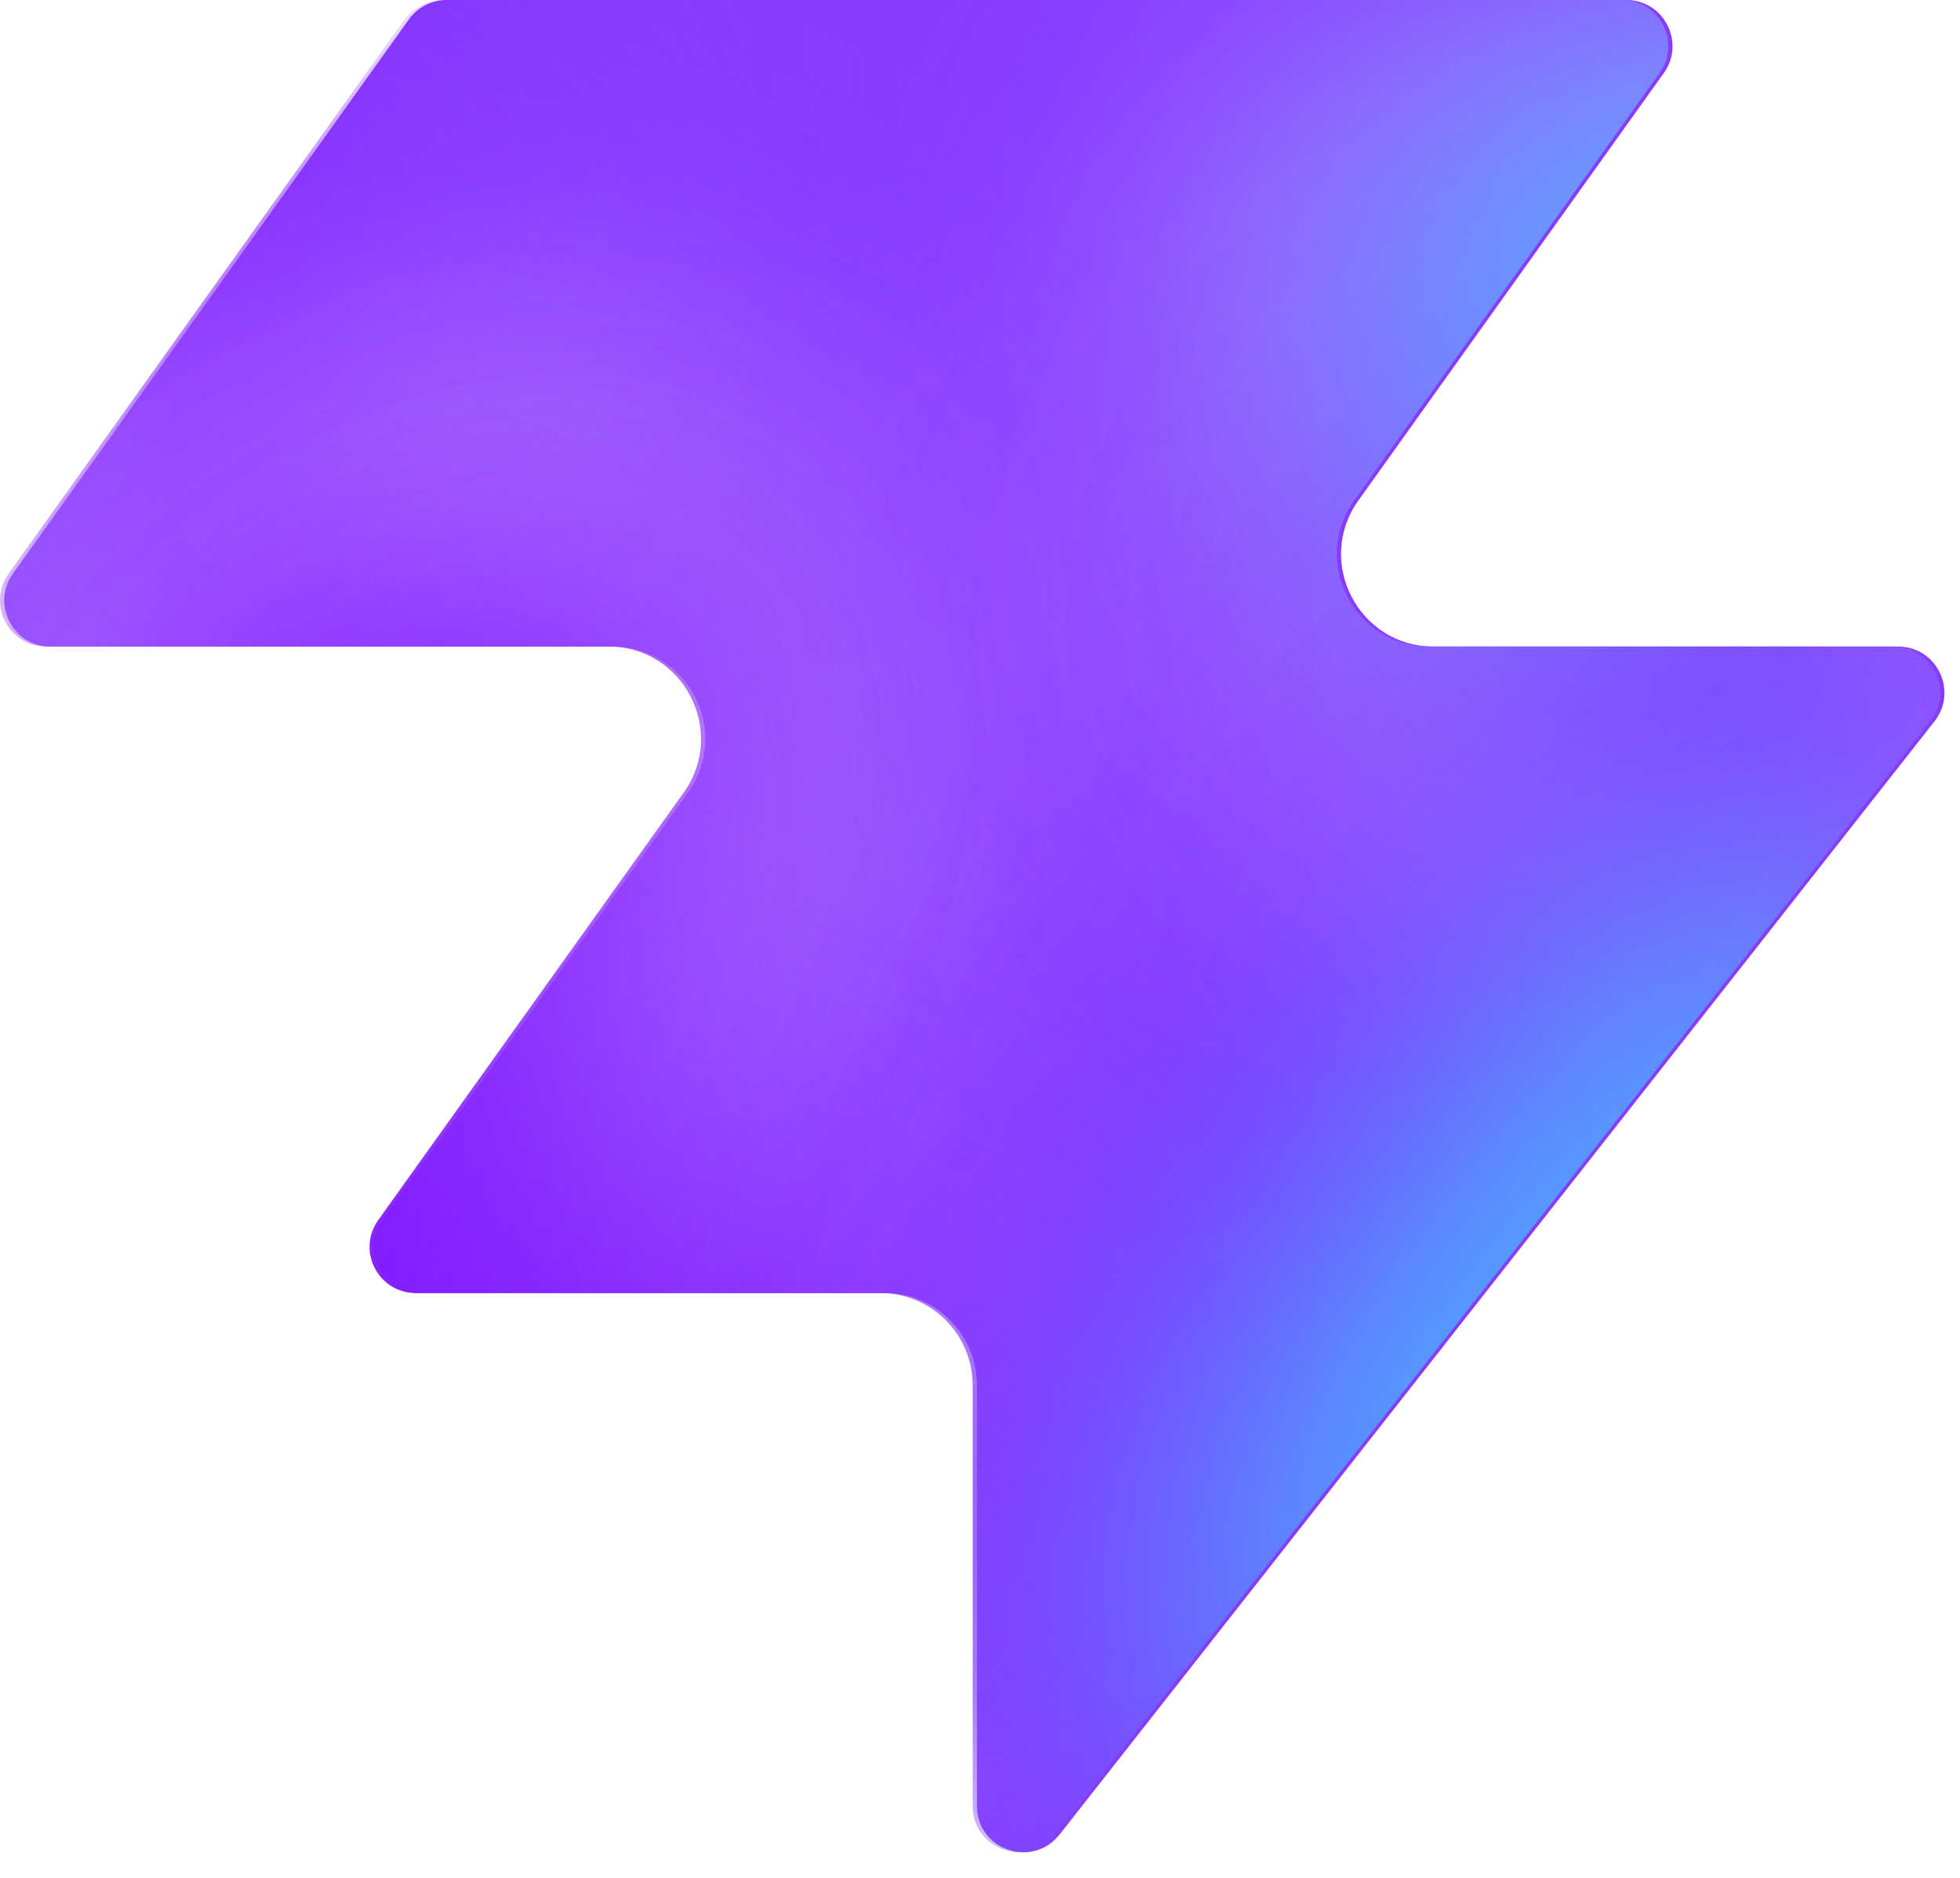
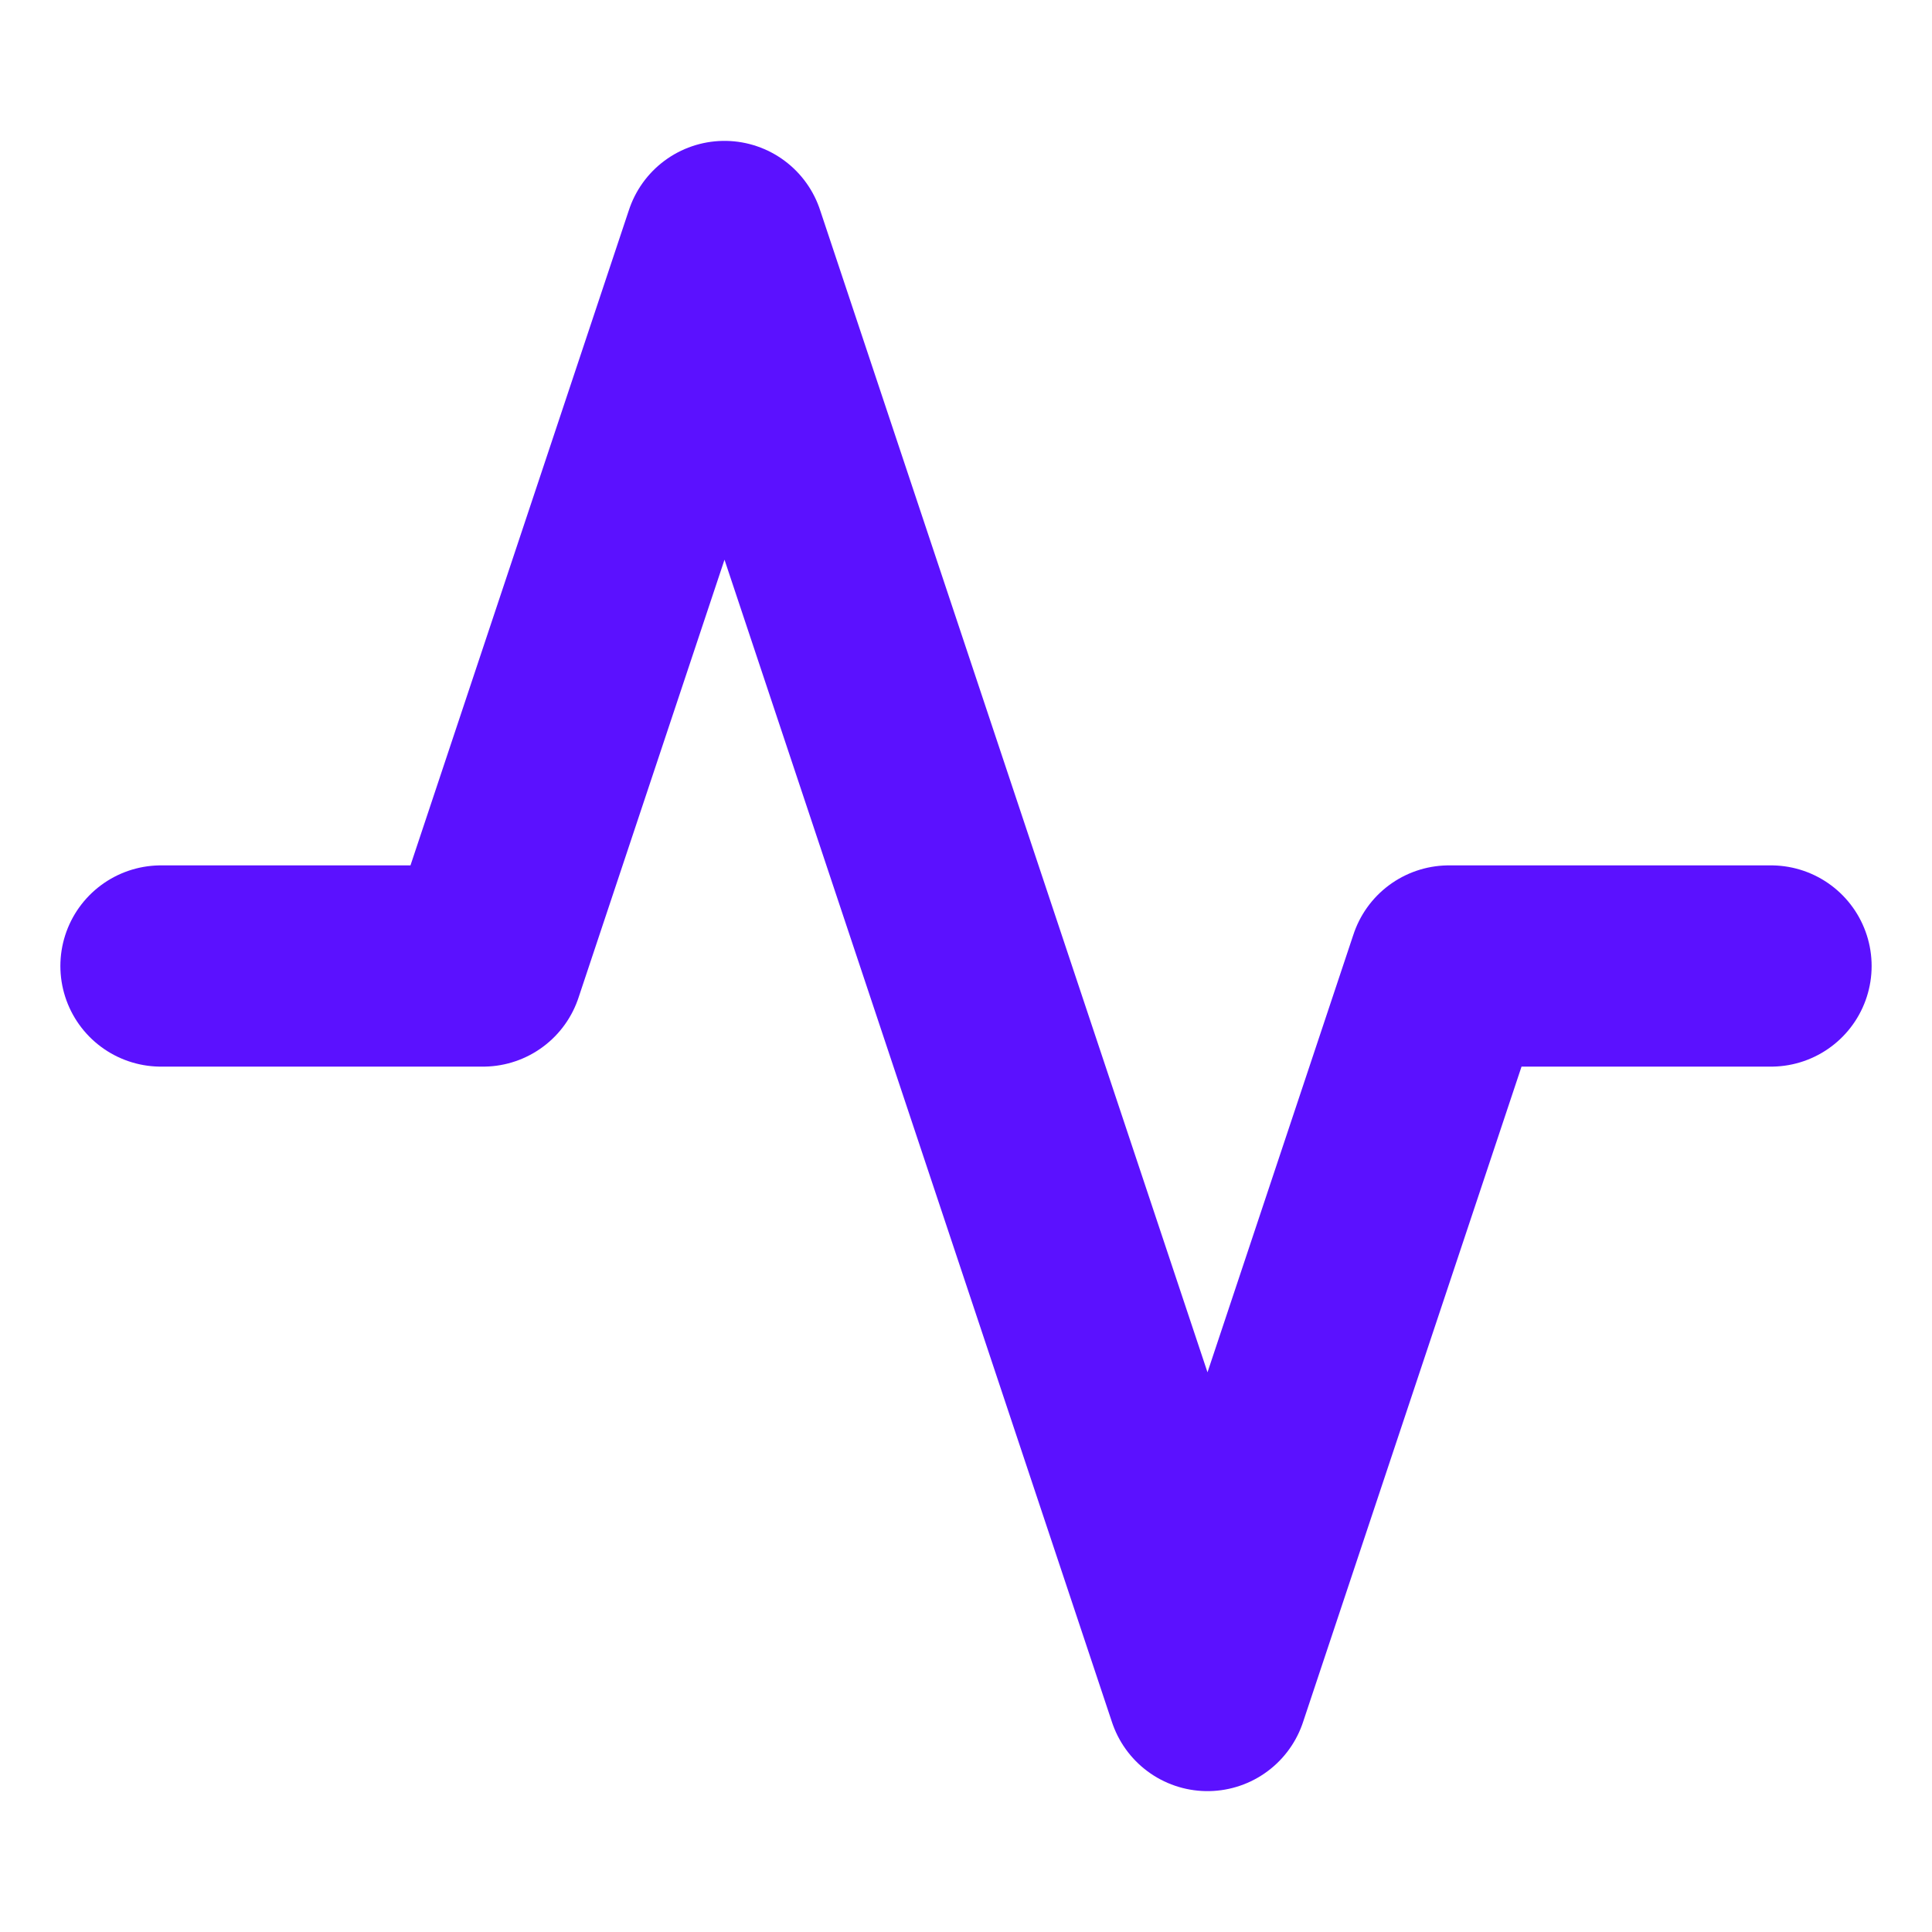
- <svg xmlns="http://www.w3.org/2000/svg" width="48" height="46" fill="none" viewBox="0 0 48 46">
-   <path fill="#863bff" d="M25.946 44.938c-.664.845-2.021.375-2.021-.698V33.937a2.26 2.26 0 0 0-2.262-2.262H10.287c-.92 0-1.456-1.04-.92-1.788l7.48-10.471c1.07-1.497 0-3.578-1.842-3.578H1.237c-.92 0-1.456-1.04-.92-1.788L10.013.474c.214-.297.556-.474.92-.474h28.894c.92 0 1.456 1.04.92 1.788l-7.48 10.471c-1.07 1.498 0 3.579 1.842 3.579h11.377c.943 0 1.473 1.088.89 1.83L25.947 44.94z" style="fill:#863bff;fill:color(display-p3 .525 .23 1);fill-opacity:1" />
-   <mask id="a" width="48" height="46" x="0" y="0" maskUnits="userSpaceOnUse" style="mask-type:alpha">
-     <path fill="#000" d="M25.842 44.938c-.664.844-2.021.375-2.021-.698V33.937a2.26 2.26 0 0 0-2.262-2.262H10.183c-.92 0-1.456-1.04-.92-1.788l7.48-10.471c1.07-1.498 0-3.579-1.842-3.579H1.133c-.92 0-1.456-1.04-.92-1.787L9.91.473c.214-.297.556-.474.92-.474h28.894c.92 0 1.456 1.04.92 1.788l-7.48 10.471c-1.07 1.498 0 3.578 1.842 3.578h11.377c.943 0 1.473 1.088.89 1.832L25.843 44.94z" style="fill:#000;fill-opacity:1" />
-   </mask>
-   <g mask="url(#a)">
-     <g filter="url(#b)">
-       <ellipse cx="5.508" cy="14.704" fill="#ede6ff" rx="5.508" ry="14.704" style="fill:#ede6ff;fill:color(display-p3 .927 .903 1);fill-opacity:1" transform="matrix(.00324 1 1 -.00324 -4.47 31.516)" />
-     </g>
-     <g filter="url(#c)">
-       <ellipse cx="10.399" cy="29.851" fill="#ede6ff" rx="10.399" ry="29.851" style="fill:#ede6ff;fill:color(display-p3 .927 .903 1);fill-opacity:1" transform="matrix(.00324 1 1 -.00324 -39.328 7.883)" />
-     </g>
-     <g filter="url(#d)">
-       <ellipse cx="5.508" cy="30.487" fill="#7e14ff" rx="5.508" ry="30.487" style="fill:#7e14ff;fill:color(display-p3 .492 .077 1);fill-opacity:1" transform="rotate(89.814 -25.913 -14.639)scale(1 -1)" />
-     </g>
-     <g filter="url(#e)">
-       <ellipse cx="5.508" cy="30.599" fill="#7e14ff" rx="5.508" ry="30.599" style="fill:#7e14ff;fill:color(display-p3 .492 .077 1);fill-opacity:1" transform="rotate(89.814 -32.644 -3.334)scale(1 -1)" />
-     </g>
-     <g filter="url(#f)">
-       <ellipse cx="5.508" cy="30.599" fill="#7e14ff" rx="5.508" ry="30.599" style="fill:#7e14ff;fill:color(display-p3 .492 .077 1);fill-opacity:1" transform="matrix(.00324 1 1 -.00324 -34.34 30.47)" />
-     </g>
-     <g filter="url(#g)">
-       <ellipse cx="14.072" cy="22.078" fill="#ede6ff" rx="14.072" ry="22.078" style="fill:#ede6ff;fill:color(display-p3 .927 .903 1);fill-opacity:1" transform="rotate(93.35 24.506 48.493)scale(-1 1)" />
-     </g>
-     <g filter="url(#h)">
-       <ellipse cx="3.47" cy="21.501" fill="#7e14ff" rx="3.47" ry="21.501" style="fill:#7e14ff;fill:color(display-p3 .492 .077 1);fill-opacity:1" transform="rotate(89.009 28.708 47.59)scale(-1 1)" />
-     </g>
-     <g filter="url(#i)">
-       <ellipse cx="3.47" cy="21.501" fill="#7e14ff" rx="3.47" ry="21.501" style="fill:#7e14ff;fill:color(display-p3 .492 .077 1);fill-opacity:1" transform="rotate(89.009 28.708 47.59)scale(-1 1)" />
-     </g>
-     <g filter="url(#j)">
-       <ellipse cx=".387" cy="8.972" fill="#7e14ff" rx="4.407" ry="29.108" style="fill:#7e14ff;fill:color(display-p3 .492 .077 1);fill-opacity:1" transform="rotate(39.51 .387 8.972)" />
-     </g>
-     <g filter="url(#k)">
-       <ellipse cx="47.523" cy="-6.092" fill="#7e14ff" rx="4.407" ry="29.108" style="fill:#7e14ff;fill:color(display-p3 .492 .077 1);fill-opacity:1" transform="rotate(37.892 47.523 -6.092)" />
-     </g>
-     <g filter="url(#l)">
-       <ellipse cx="41.412" cy="6.333" fill="#47bfff" rx="5.971" ry="9.665" style="fill:#47bfff;fill:color(display-p3 .28 .748 1);fill-opacity:1" transform="rotate(37.892 41.412 6.333)" />
-     </g>
-     <g filter="url(#m)">
-       <ellipse cx="-1.879" cy="38.332" fill="#7e14ff" rx="4.407" ry="29.108" style="fill:#7e14ff;fill:color(display-p3 .492 .077 1);fill-opacity:1" transform="rotate(37.892 -1.88 38.332)" />
-     </g>
-     <g filter="url(#n)">
-       <ellipse cx="-1.879" cy="38.332" fill="#7e14ff" rx="4.407" ry="29.108" style="fill:#7e14ff;fill:color(display-p3 .492 .077 1);fill-opacity:1" transform="rotate(37.892 -1.88 38.332)" />
-     </g>
-     <g filter="url(#o)">
-       <ellipse cx="35.651" cy="29.907" fill="#7e14ff" rx="4.407" ry="29.108" style="fill:#7e14ff;fill:color(display-p3 .492 .077 1);fill-opacity:1" transform="rotate(37.892 35.651 29.907)" />
-     </g>
-     <g filter="url(#p)">
-       <ellipse cx="38.418" cy="32.4" fill="#47bfff" rx="5.971" ry="15.297" style="fill:#47bfff;fill:color(display-p3 .28 .748 1);fill-opacity:1" transform="rotate(37.892 38.418 32.4)" />
-     </g>
-   </g>
-   <defs>
-     <filter id="b" width="60.045" height="41.654" x="-19.77" y="16.149" color-interpolation-filters="sRGB" filterUnits="userSpaceOnUse">
-       <feFlood flood-opacity="0" result="BackgroundImageFix" />
-       <feBlend in="SourceGraphic" in2="BackgroundImageFix" result="shape" />
-       <feGaussianBlur result="effect1_foregroundBlur_2002_17158" stdDeviation="7.659" />
-     </filter>
-     <filter id="c" width="90.34" height="51.437" x="-54.613" y="-7.533" color-interpolation-filters="sRGB" filterUnits="userSpaceOnUse">
-       <feFlood flood-opacity="0" result="BackgroundImageFix" />
-       <feBlend in="SourceGraphic" in2="BackgroundImageFix" result="shape" />
-       <feGaussianBlur result="effect1_foregroundBlur_2002_17158" stdDeviation="7.659" />
-     </filter>
-     <filter id="d" width="79.355" height="29.4" x="-49.64" y="2.03" color-interpolation-filters="sRGB" filterUnits="userSpaceOnUse">
-       <feFlood flood-opacity="0" result="BackgroundImageFix" />
-       <feBlend in="SourceGraphic" in2="BackgroundImageFix" result="shape" />
-       <feGaussianBlur result="effect1_foregroundBlur_2002_17158" stdDeviation="4.596" />
-     </filter>
-     <filter id="e" width="79.579" height="29.4" x="-45.045" y="20.029" color-interpolation-filters="sRGB" filterUnits="userSpaceOnUse">
-       <feFlood flood-opacity="0" result="BackgroundImageFix" />
-       <feBlend in="SourceGraphic" in2="BackgroundImageFix" result="shape" />
-       <feGaussianBlur result="effect1_foregroundBlur_2002_17158" stdDeviation="4.596" />
-     </filter>
-     <filter id="f" width="79.579" height="29.4" x="-43.513" y="21.178" color-interpolation-filters="sRGB" filterUnits="userSpaceOnUse">
-       <feFlood flood-opacity="0" result="BackgroundImageFix" />
-       <feBlend in="SourceGraphic" in2="BackgroundImageFix" result="shape" />
-       <feGaussianBlur result="effect1_foregroundBlur_2002_17158" stdDeviation="4.596" />
-     </filter>
-     <filter id="g" width="74.749" height="58.852" x="15.756" y="-17.901" color-interpolation-filters="sRGB" filterUnits="userSpaceOnUse">
-       <feFlood flood-opacity="0" result="BackgroundImageFix" />
-       <feBlend in="SourceGraphic" in2="BackgroundImageFix" result="shape" />
-       <feGaussianBlur result="effect1_foregroundBlur_2002_17158" stdDeviation="7.659" />
-     </filter>
-     <filter id="h" width="61.377" height="25.362" x="23.548" y="2.284" color-interpolation-filters="sRGB" filterUnits="userSpaceOnUse">
-       <feFlood flood-opacity="0" result="BackgroundImageFix" />
-       <feBlend in="SourceGraphic" in2="BackgroundImageFix" result="shape" />
-       <feGaussianBlur result="effect1_foregroundBlur_2002_17158" stdDeviation="4.596" />
-     </filter>
-     <filter id="i" width="61.377" height="25.362" x="23.548" y="2.284" color-interpolation-filters="sRGB" filterUnits="userSpaceOnUse">
-       <feFlood flood-opacity="0" result="BackgroundImageFix" />
-       <feBlend in="SourceGraphic" in2="BackgroundImageFix" result="shape" />
-       <feGaussianBlur result="effect1_foregroundBlur_2002_17158" stdDeviation="4.596" />
-     </filter>
-     <filter id="j" width="56.045" height="63.649" x="-27.636" y="-22.853" color-interpolation-filters="sRGB" filterUnits="userSpaceOnUse">
-       <feFlood flood-opacity="0" result="BackgroundImageFix" />
-       <feBlend in="SourceGraphic" in2="BackgroundImageFix" result="shape" />
-       <feGaussianBlur result="effect1_foregroundBlur_2002_17158" stdDeviation="4.596" />
-     </filter>
-     <filter id="k" width="54.814" height="64.646" x="20.116" y="-38.415" color-interpolation-filters="sRGB" filterUnits="userSpaceOnUse">
-       <feFlood flood-opacity="0" result="BackgroundImageFix" />
-       <feBlend in="SourceGraphic" in2="BackgroundImageFix" result="shape" />
-       <feGaussianBlur result="effect1_foregroundBlur_2002_17158" stdDeviation="4.596" />
-     </filter>
-     <filter id="l" width="33.541" height="35.313" x="24.641" y="-11.323" color-interpolation-filters="sRGB" filterUnits="userSpaceOnUse">
-       <feFlood flood-opacity="0" result="BackgroundImageFix" />
-       <feBlend in="SourceGraphic" in2="BackgroundImageFix" result="shape" />
-       <feGaussianBlur result="effect1_foregroundBlur_2002_17158" stdDeviation="4.596" />
-     </filter>
-     <filter id="m" width="54.814" height="64.646" x="-29.286" y="6.009" color-interpolation-filters="sRGB" filterUnits="userSpaceOnUse">
-       <feFlood flood-opacity="0" result="BackgroundImageFix" />
-       <feBlend in="SourceGraphic" in2="BackgroundImageFix" result="shape" />
-       <feGaussianBlur result="effect1_foregroundBlur_2002_17158" stdDeviation="4.596" />
-     </filter>
-     <filter id="n" width="54.814" height="64.646" x="-29.286" y="6.009" color-interpolation-filters="sRGB" filterUnits="userSpaceOnUse">
-       <feFlood flood-opacity="0" result="BackgroundImageFix" />
-       <feBlend in="SourceGraphic" in2="BackgroundImageFix" result="shape" />
-       <feGaussianBlur result="effect1_foregroundBlur_2002_17158" stdDeviation="4.596" />
-     </filter>
-     <filter id="o" width="54.814" height="64.646" x="8.244" y="-2.416" color-interpolation-filters="sRGB" filterUnits="userSpaceOnUse">
-       <feFlood flood-opacity="0" result="BackgroundImageFix" />
-       <feBlend in="SourceGraphic" in2="BackgroundImageFix" result="shape" />
-       <feGaussianBlur result="effect1_foregroundBlur_2002_17158" stdDeviation="4.596" />
-     </filter>
-     <filter id="p" width="39.409" height="43.623" x="18.713" y="10.588" color-interpolation-filters="sRGB" filterUnits="userSpaceOnUse">
-       <feFlood flood-opacity="0" result="BackgroundImageFix" />
-       <feBlend in="SourceGraphic" in2="BackgroundImageFix" result="shape" />
-       <feGaussianBlur result="effect1_foregroundBlur_2002_17158" stdDeviation="4.596" />
-     </filter>
-   </defs>
+ <svg xmlns="http://www.w3.org/2000/svg" viewBox="0 0 24 24" fill="none">
+   <path d="M22 12h-4l-3 9L9 3l-3 9H2" stroke="#5b11ff" stroke-width="2.5" stroke-linecap="round" stroke-linejoin="round" />
</svg>
